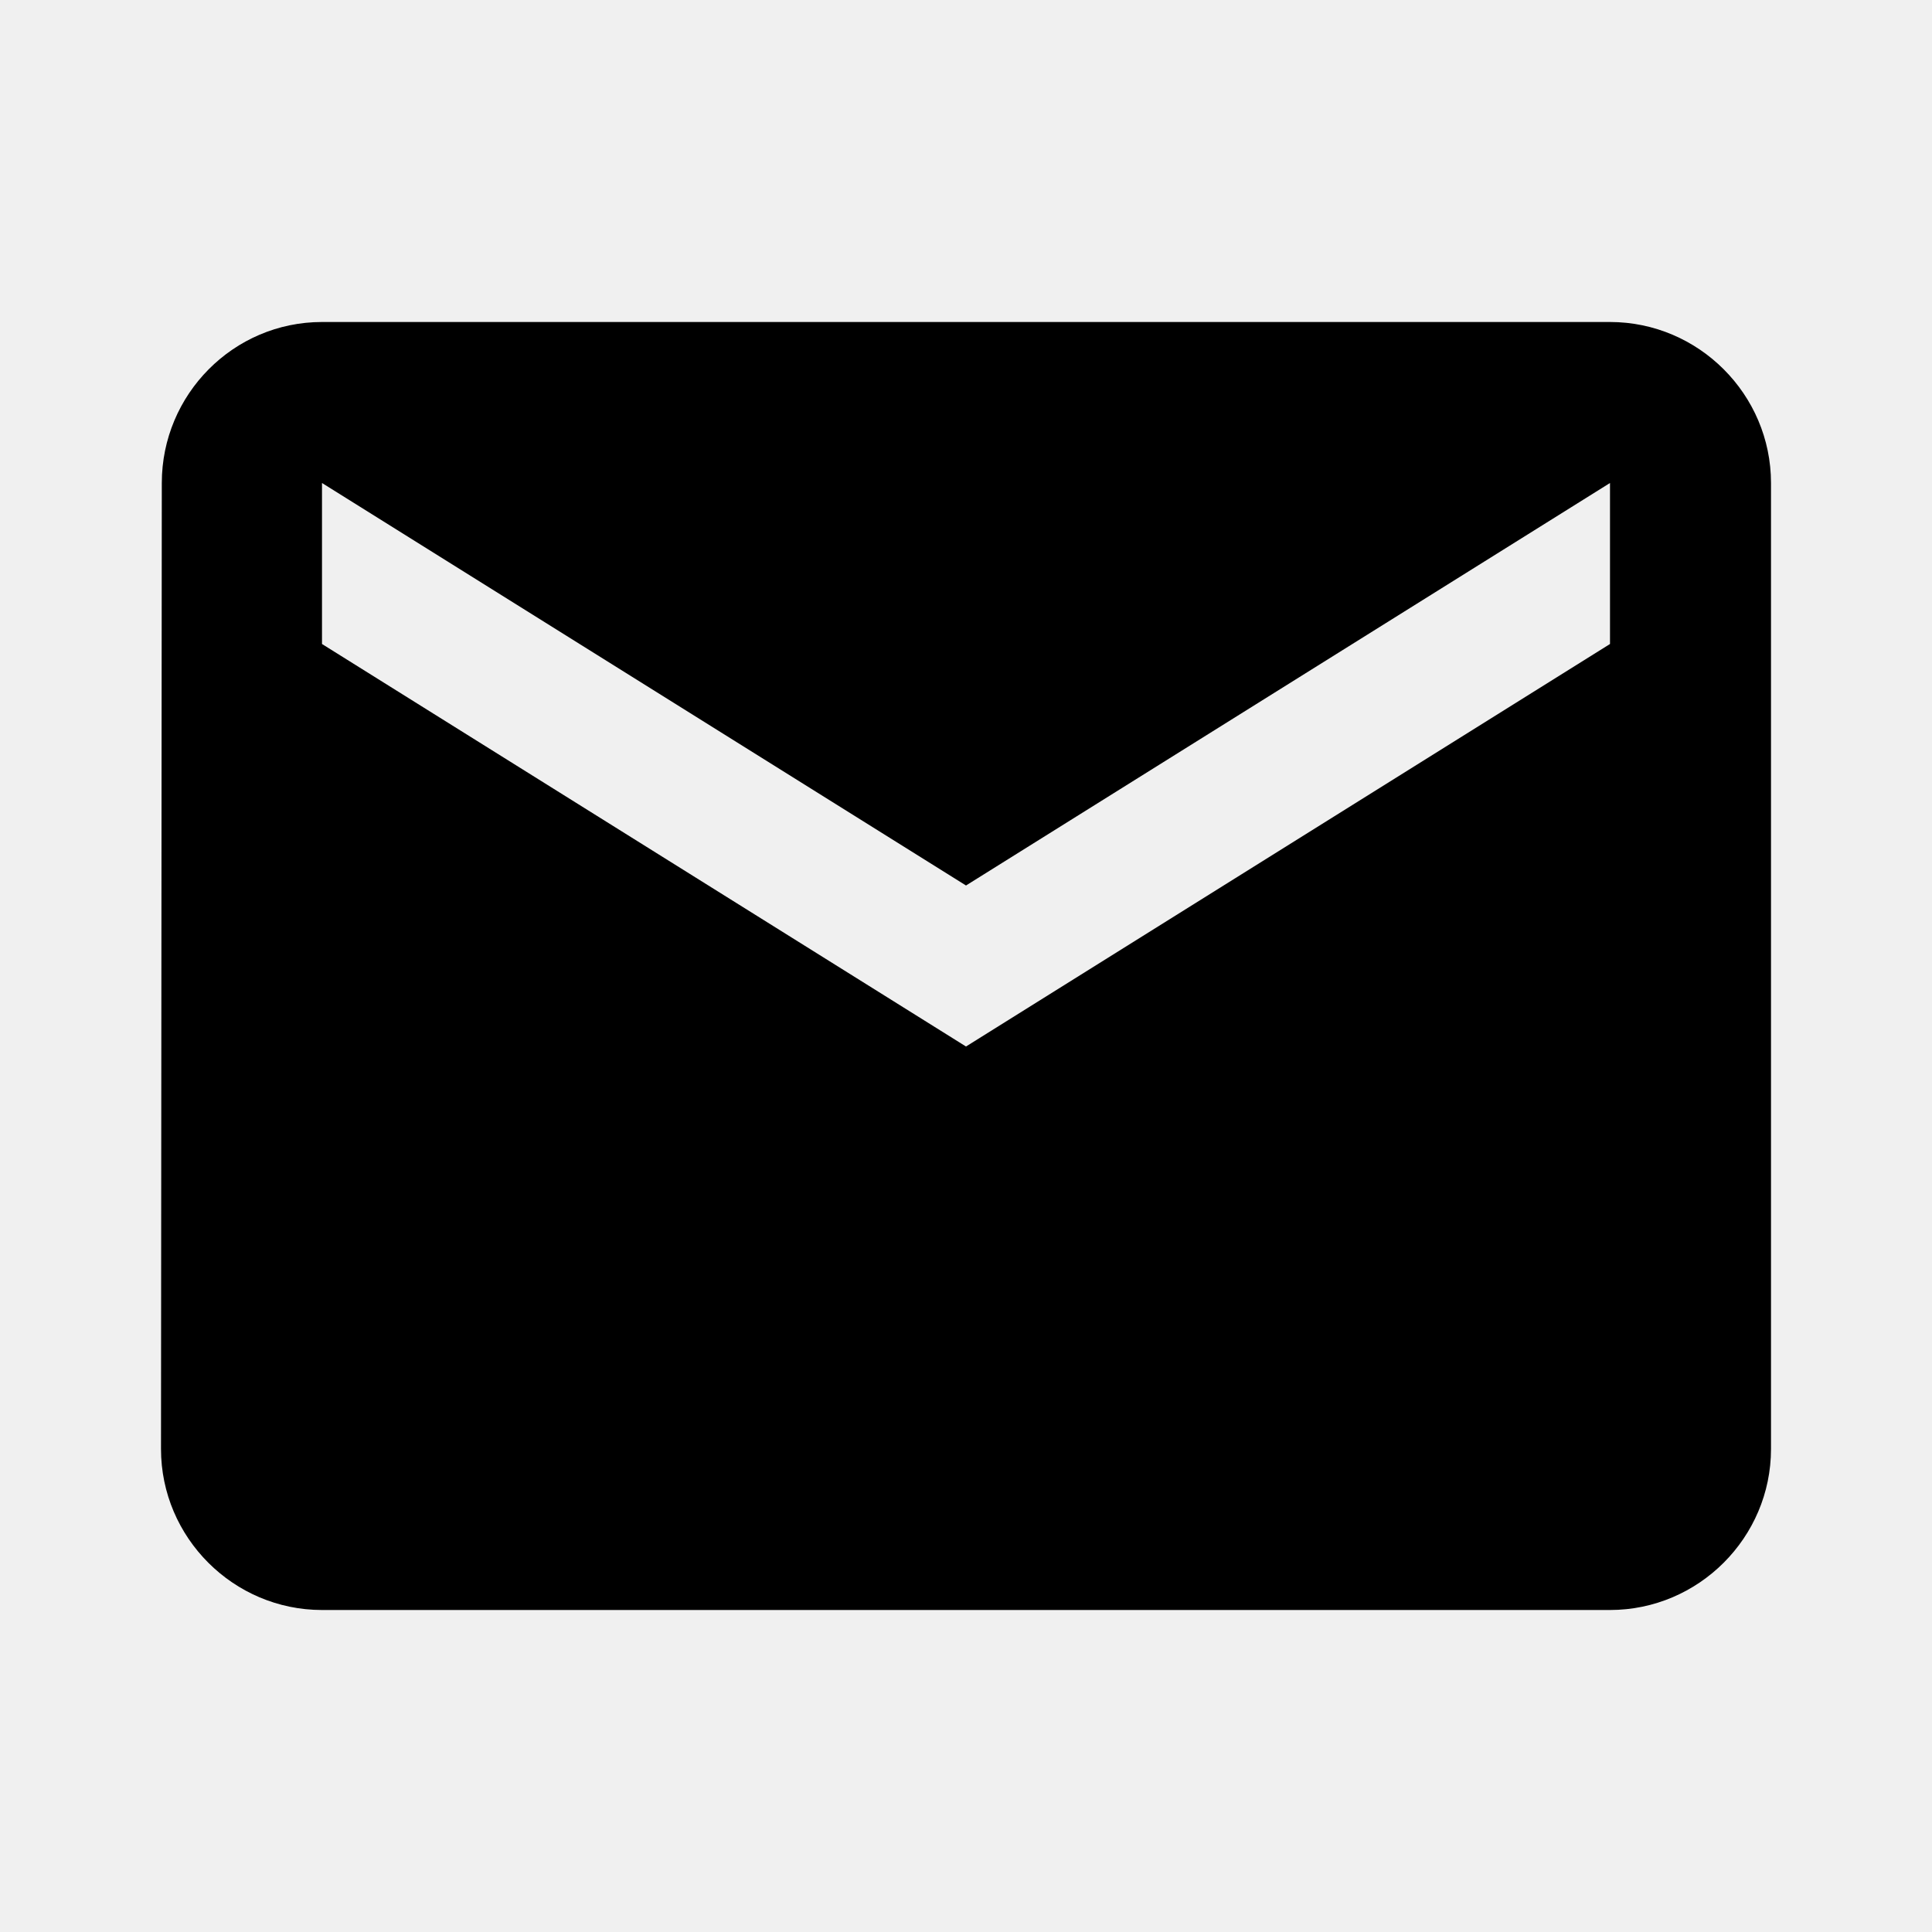
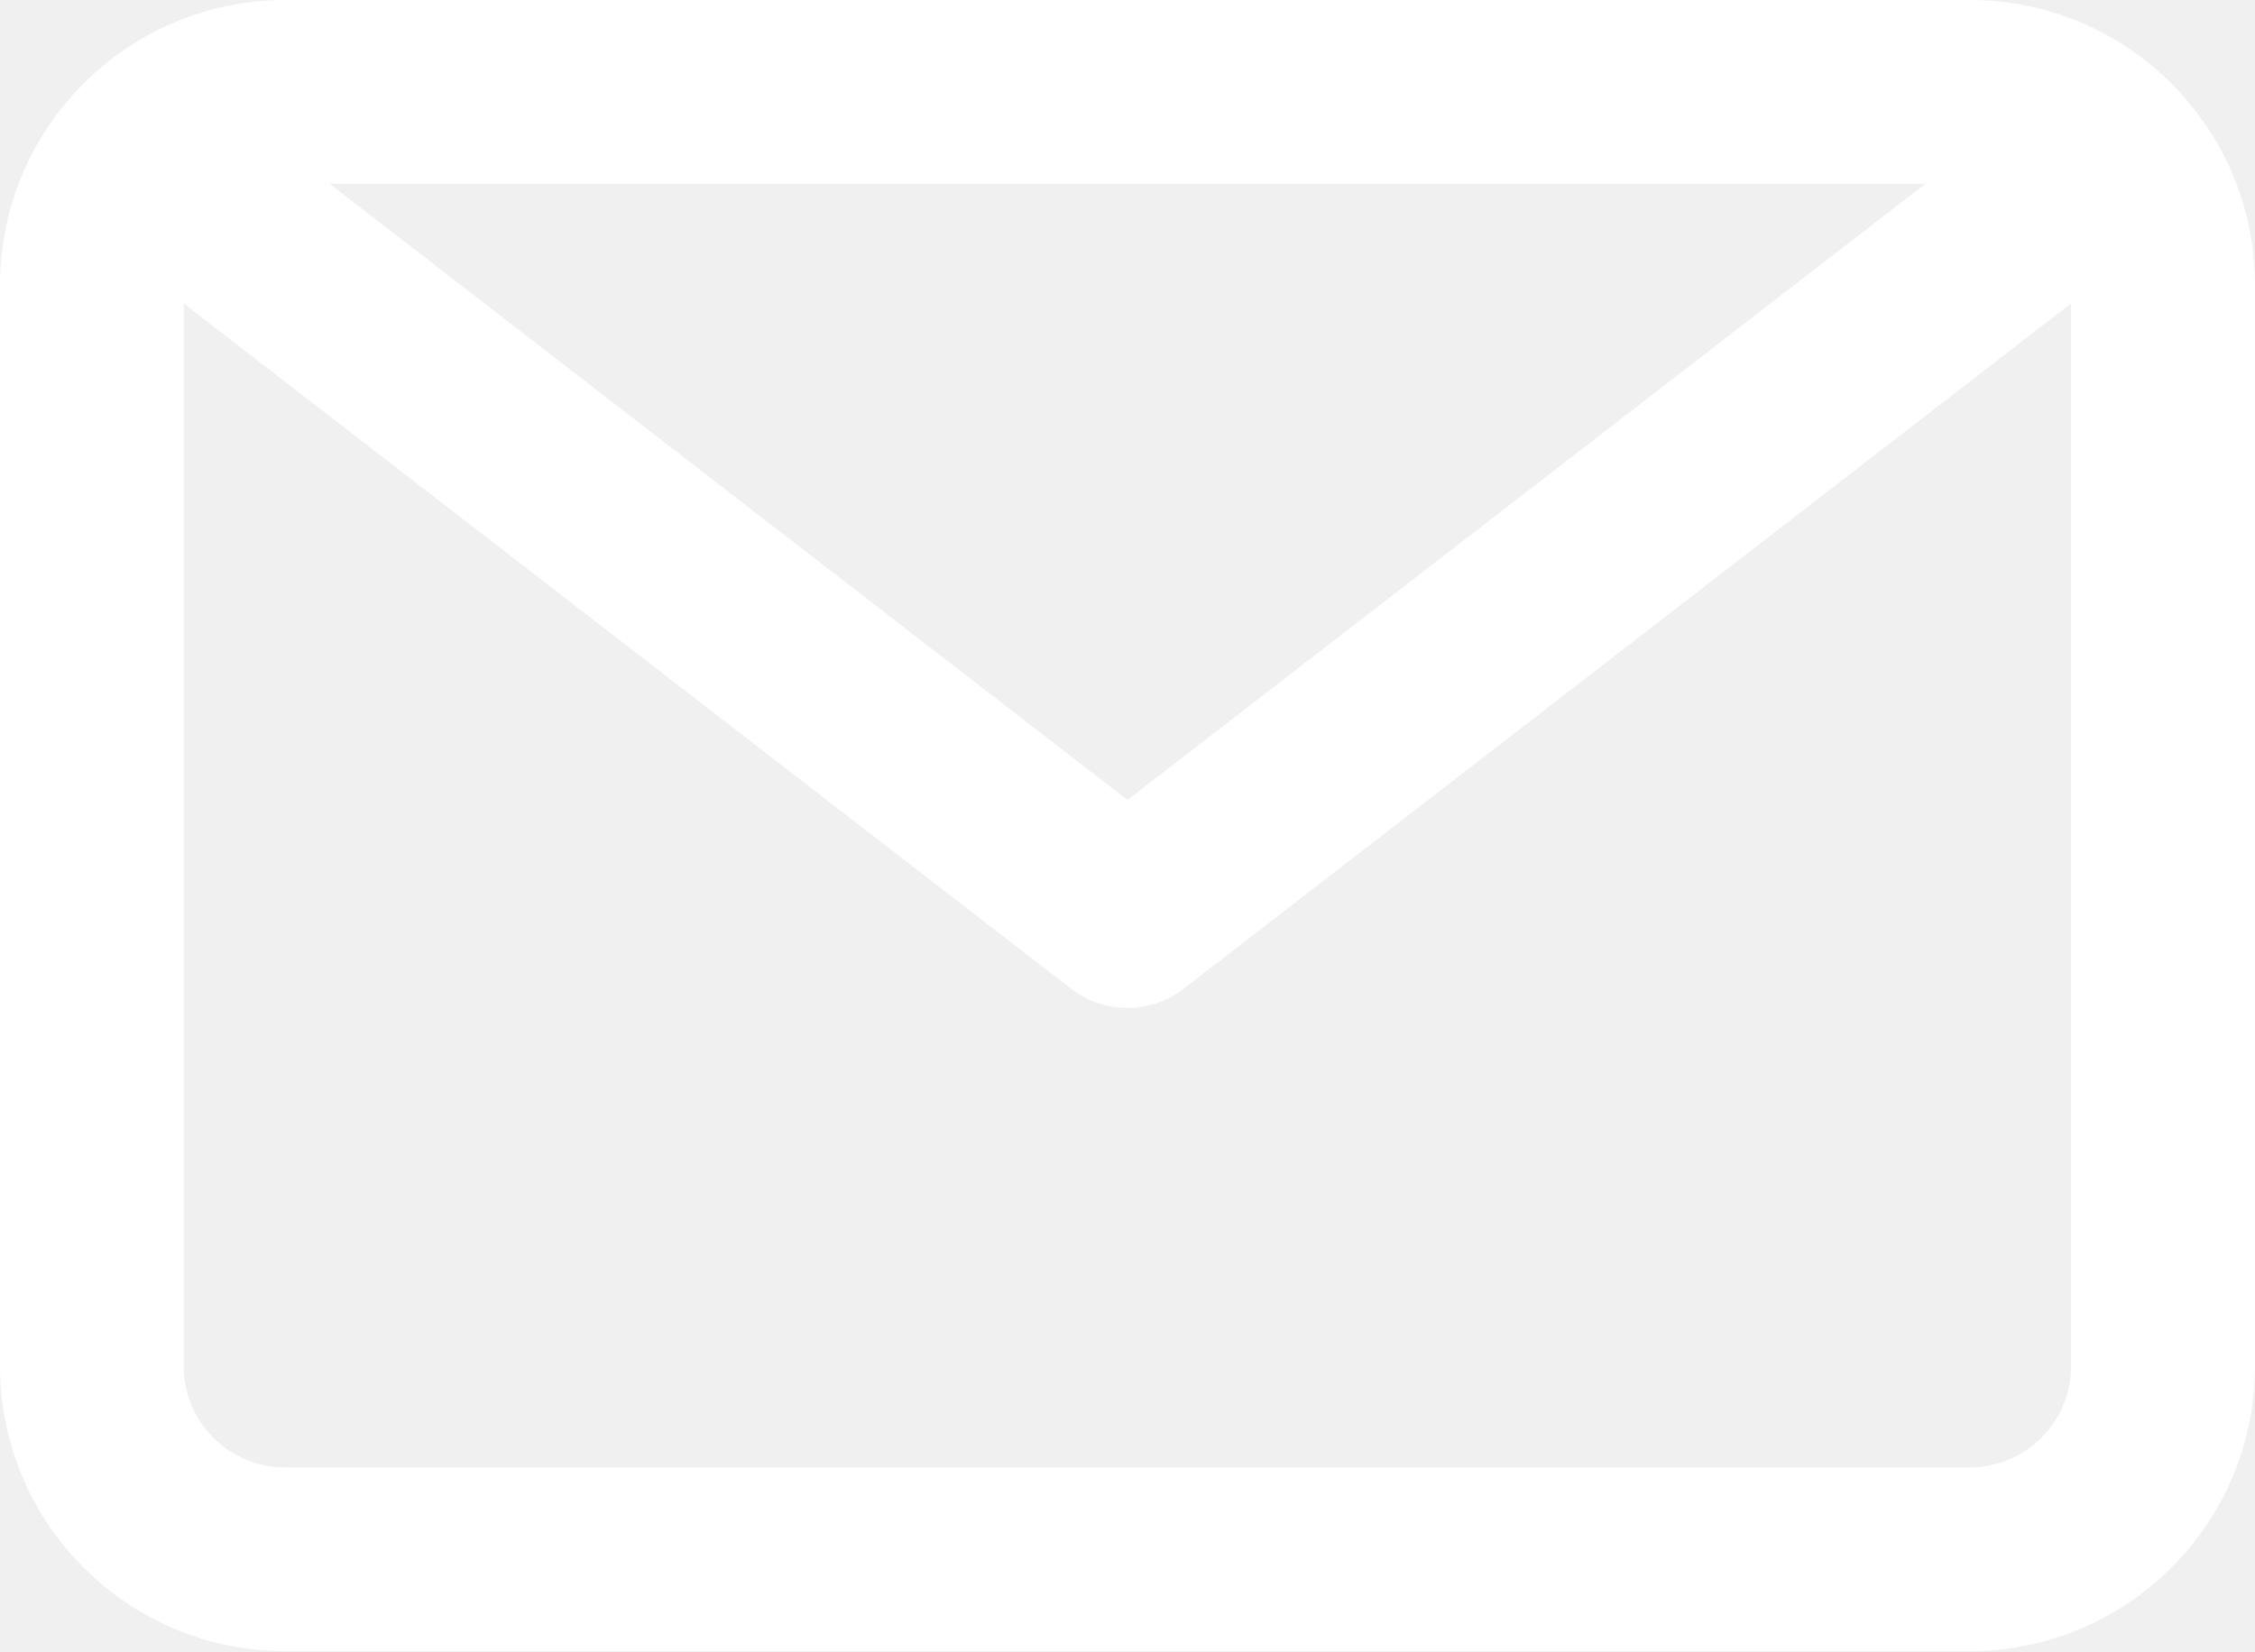
- <svg xmlns="http://www.w3.org/2000/svg" height="24px" viewBox="0 0 24 24" width="24px" fill="#000000">
-   <path d="M0 0h24v24H0z" fill="none" />
-   <path d="M20 4H4c-1.1 0-1.99.9-1.99 2L2 18c0 1.1.9 2 2 2h16c1.1 0 2-.9 2-2V6c0-1.1-.9-2-2-2zm0 4l-8 5-8-5V6l8 5 8-5v2z" />
+ <svg xmlns="http://www.w3.org/2000/svg" id="Capa_1" data-name="Capa 1" viewBox="0 0 512 375">
+   <defs>
+     <style>.cls-1{fill:white;}</style>
+   </defs>
+   <path class="cls-1" d="M447.29,68.5H64.71A64.78,64.78,0,0,0,0,133.2V378.8a64.78,64.78,0,0,0,64.71,64.7H447.29A64.78,64.78,0,0,0,512,378.8V133.2A64.78,64.78,0,0,0,447.29,68.5Zm-10.11,41.73L256,250.18,74.82,110.23Zm10.11,291.54H64.71a23,23,0,0,1-23-23V137.42l201.5,155.65a20.89,20.89,0,0,0,25.52,0l201.5-155.65V378.8A23,23,0,0,1,447.29,401.77Z" transform="translate(0 -68.5)" />
</svg>
